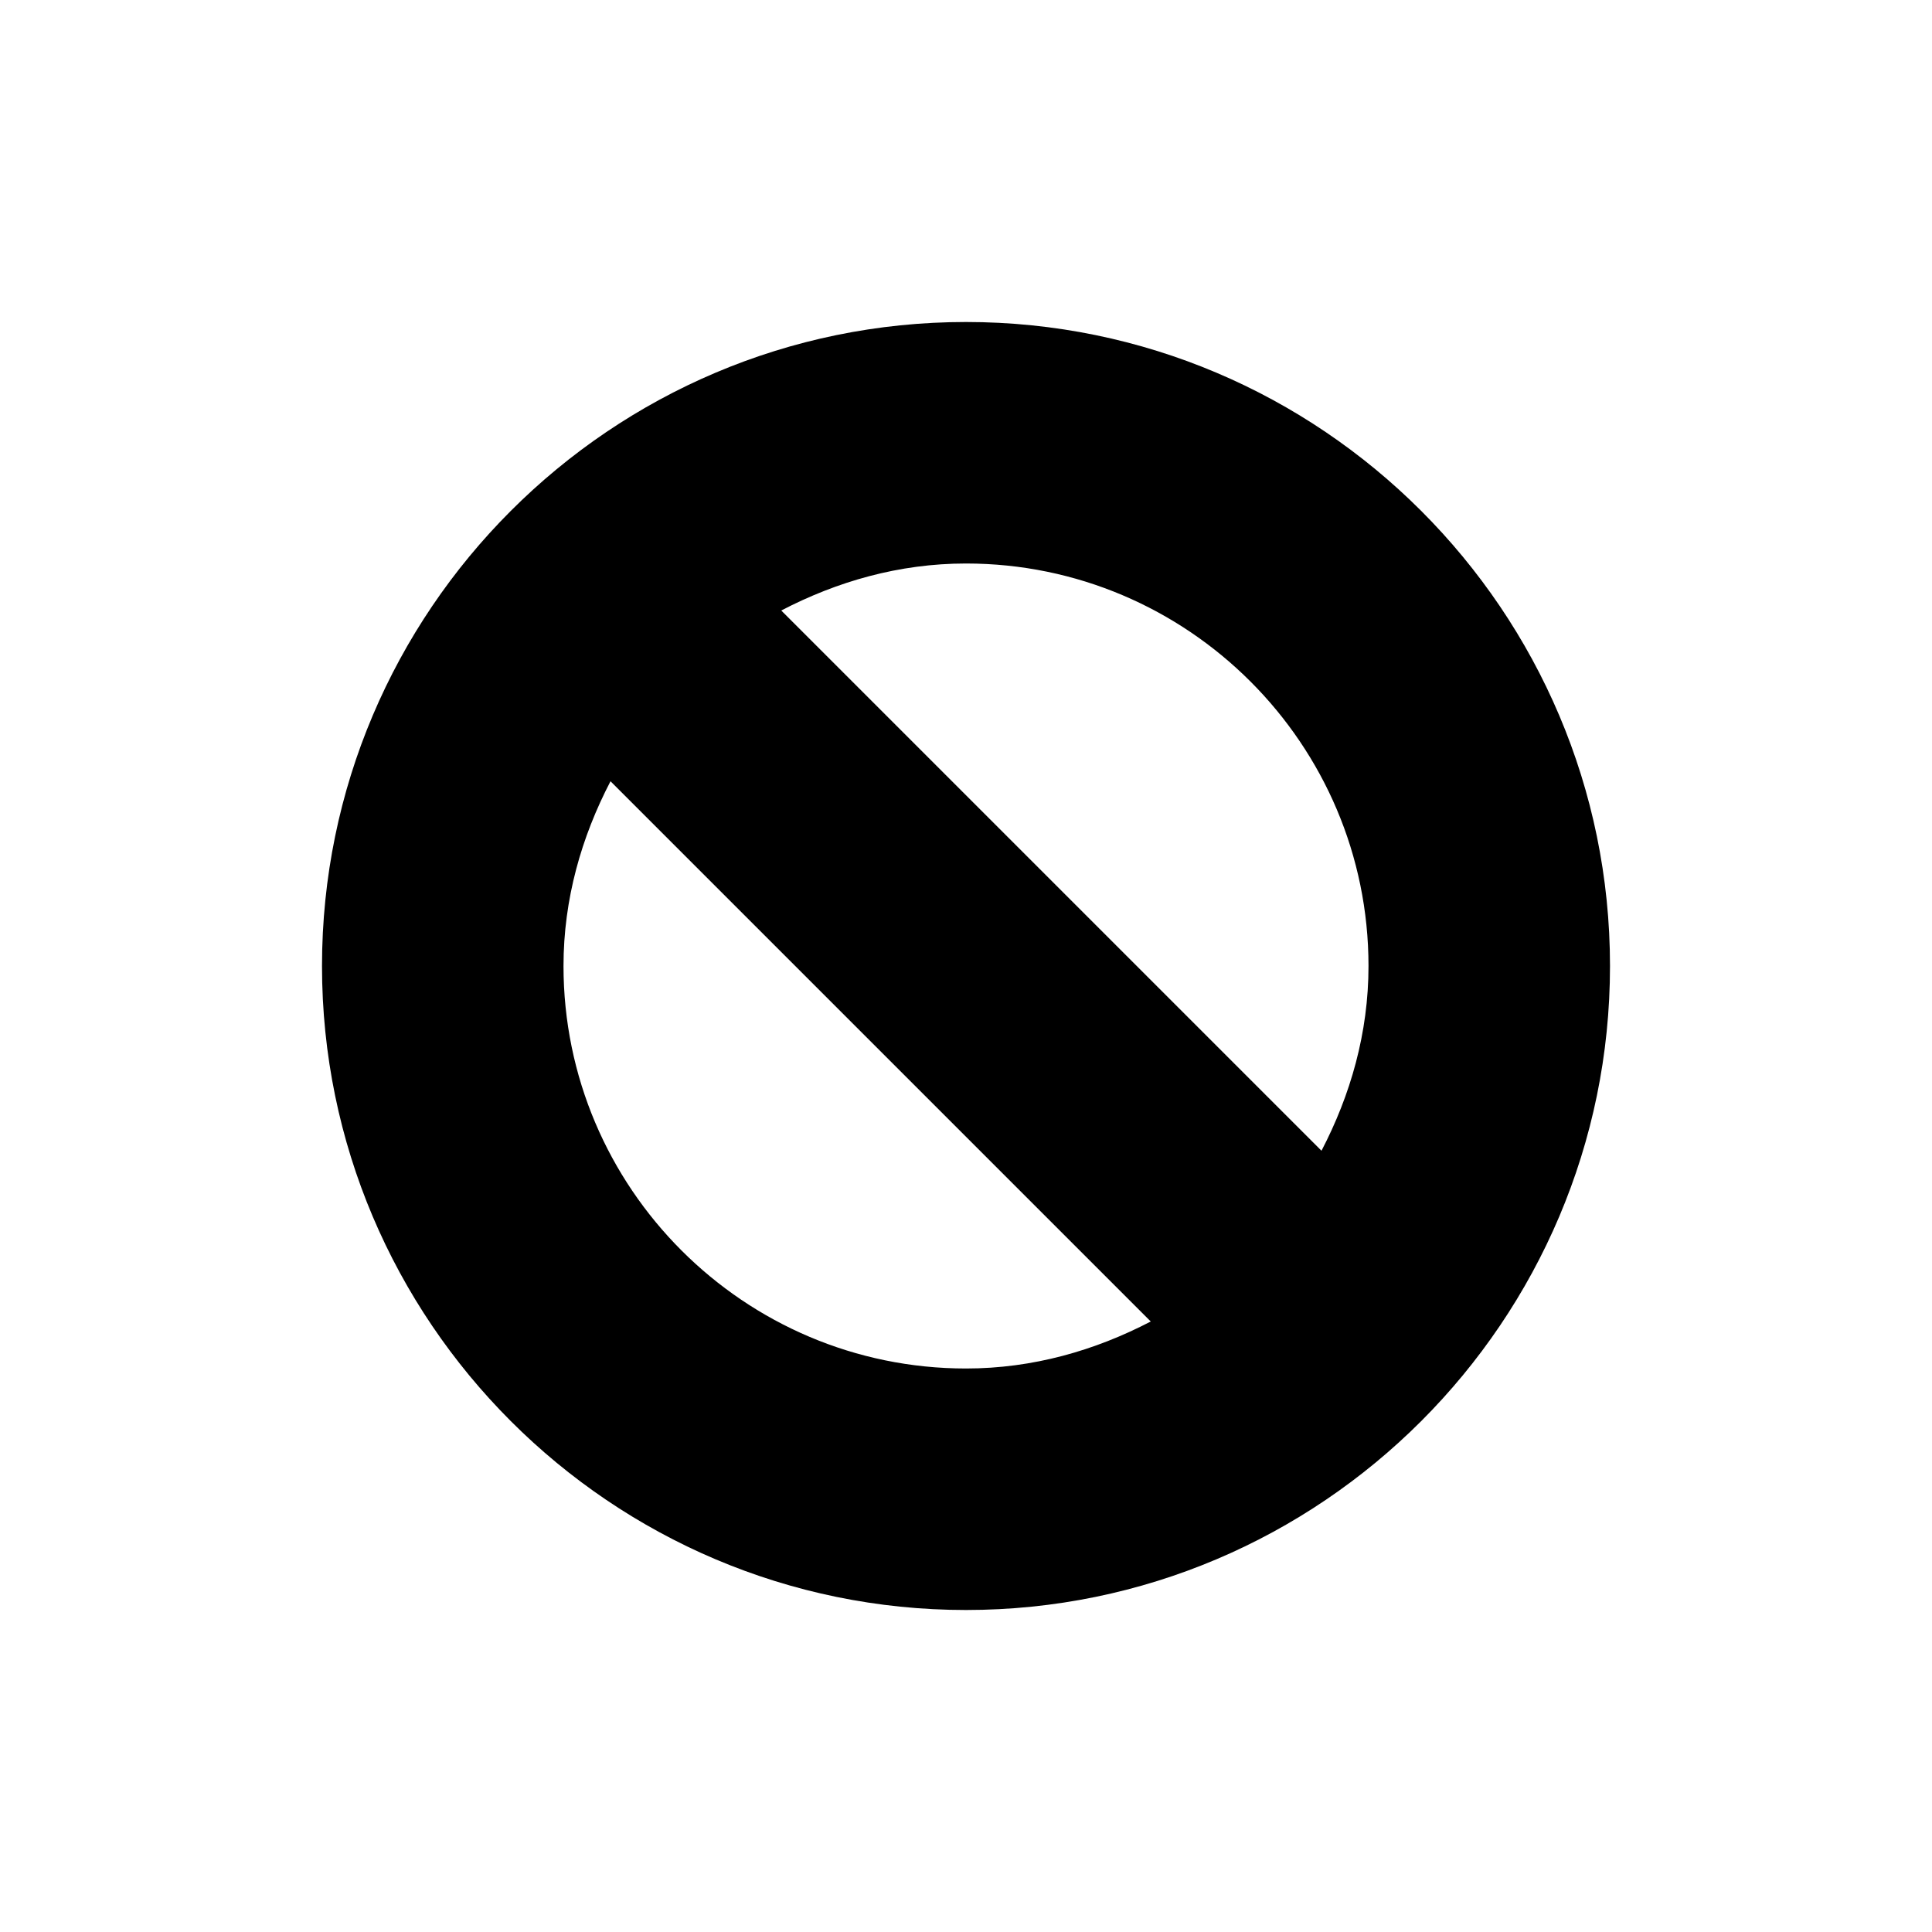
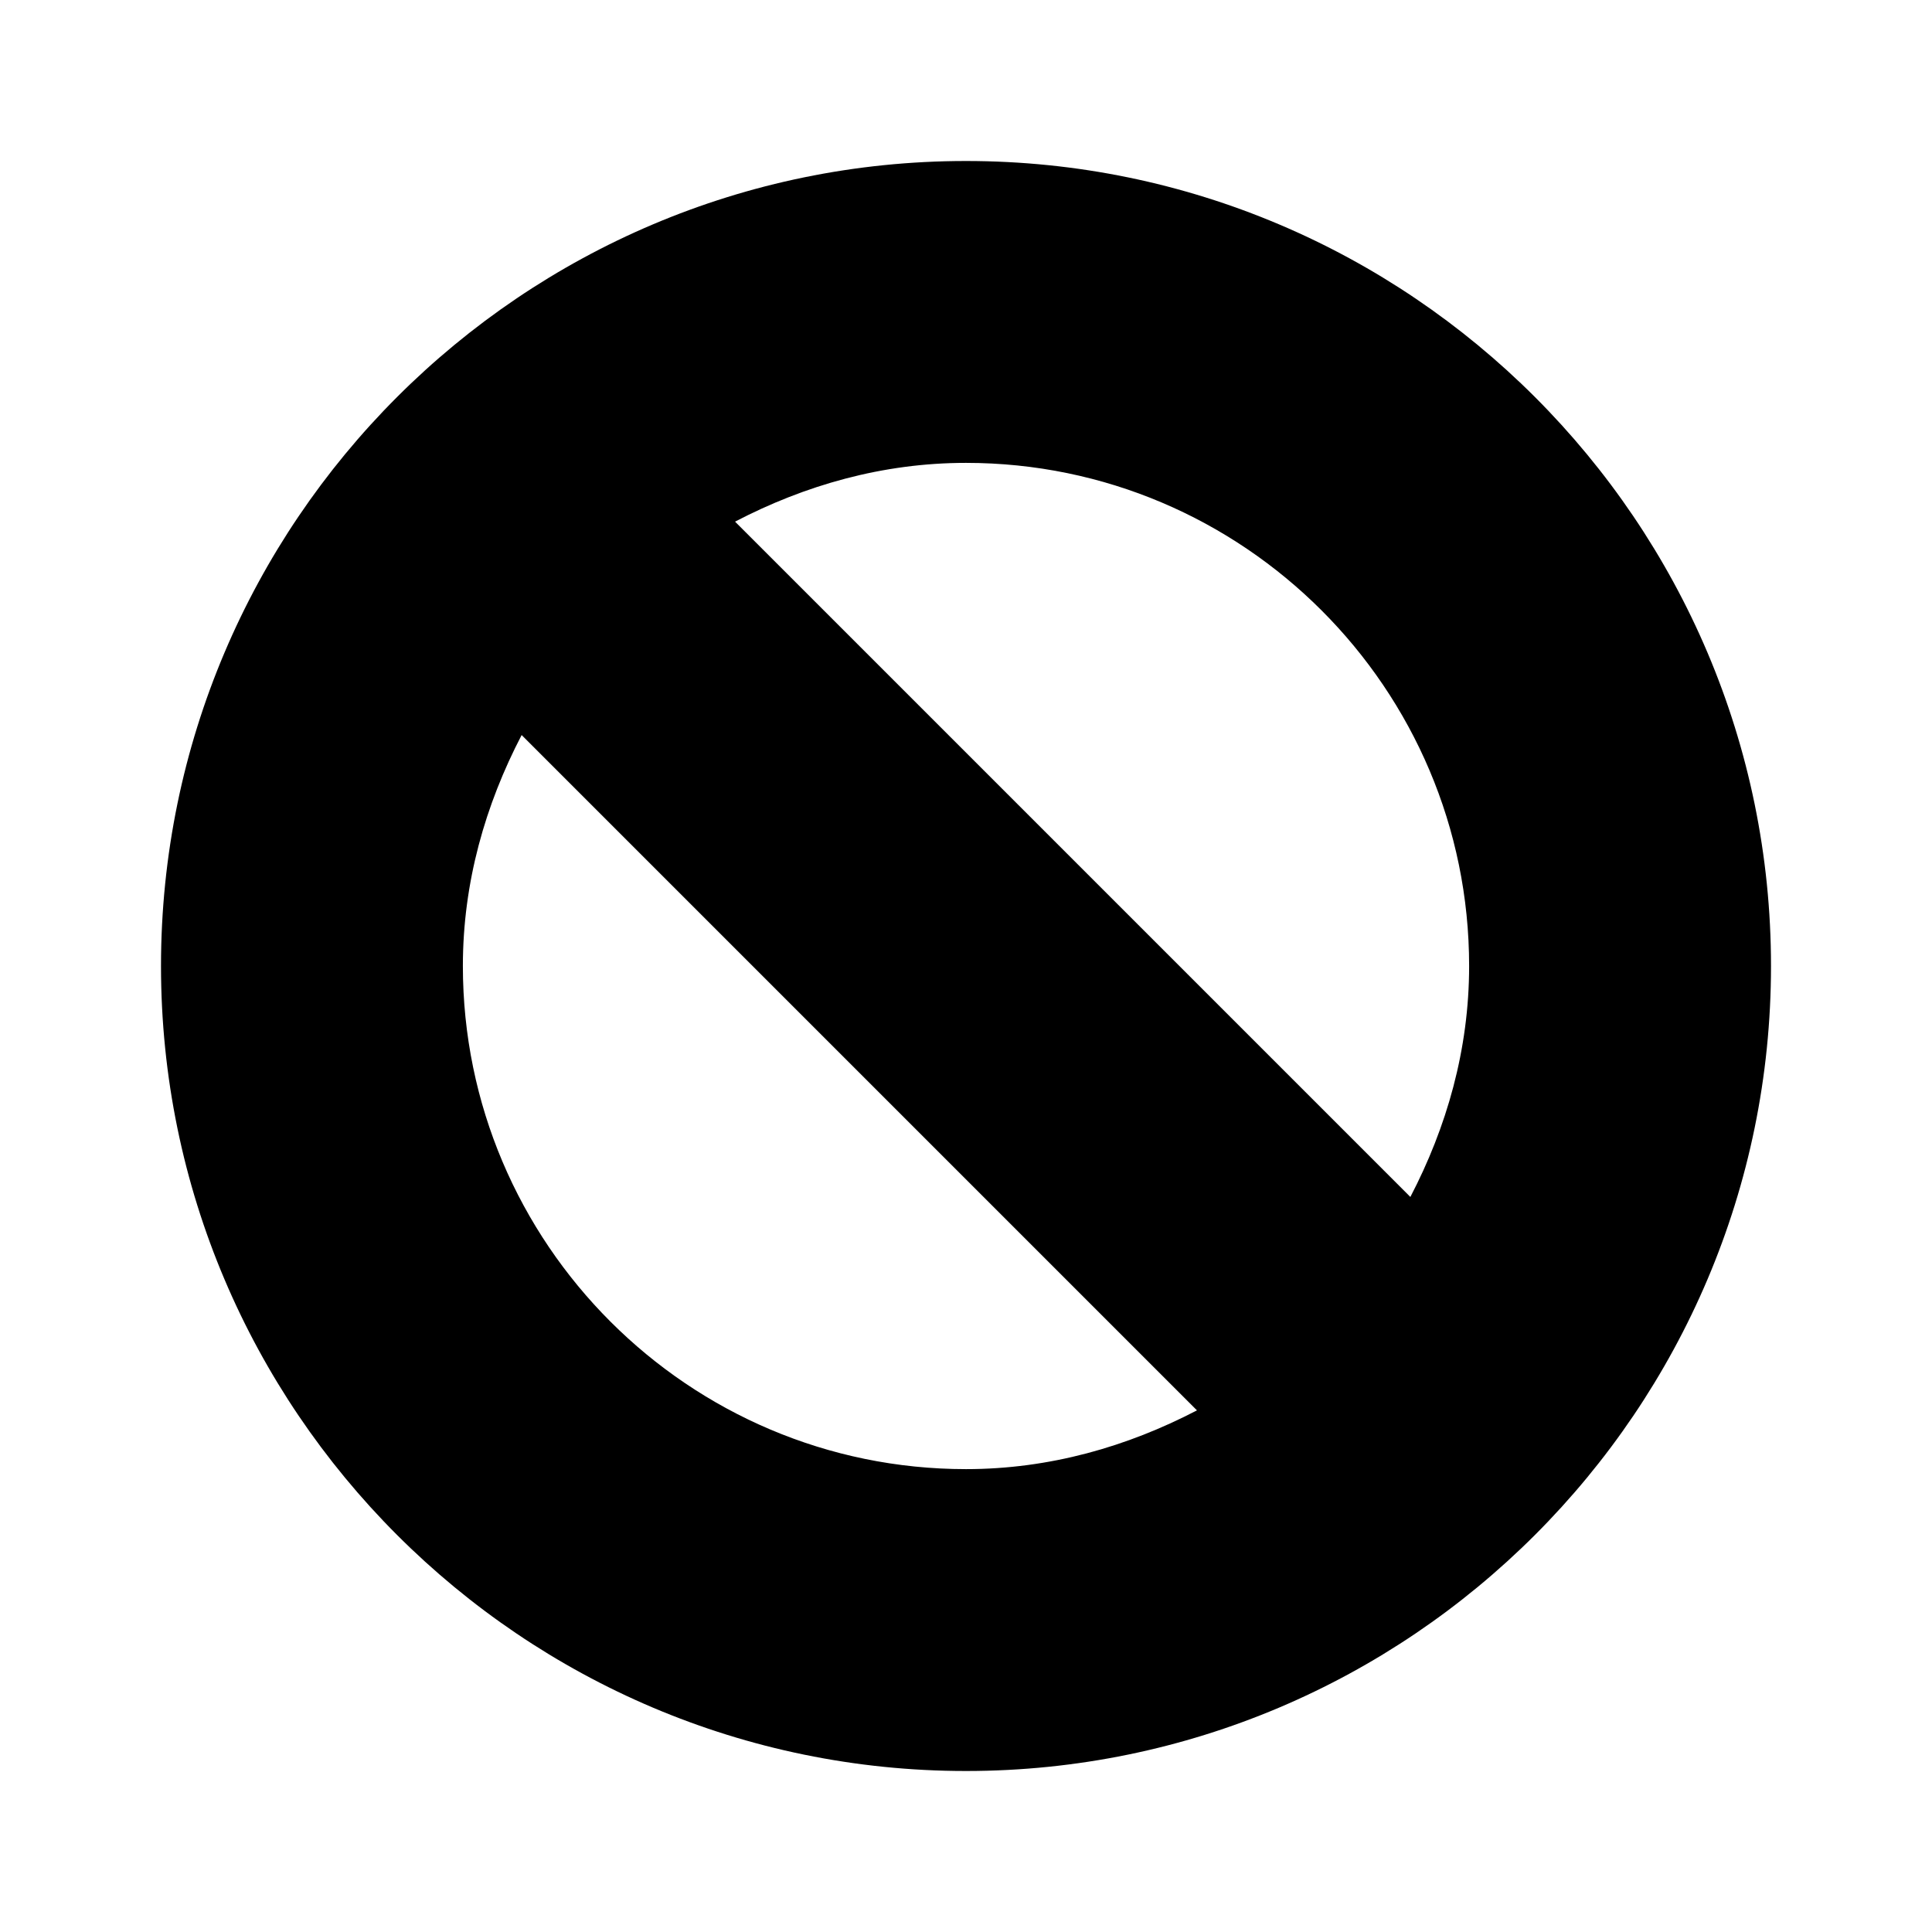
<svg xmlns="http://www.w3.org/2000/svg" class="icon" version="1.1" viewBox="0 0 24 24">
-   <path d="M12 4c-4.411 0-8 3.589-8 8s3.589 8 8 8 8-3.589 8-8-3.589-8-8-8zM7 12c0-0.832 0.224-1.604 0.584-2.295l6.711 6.711c-0.691 0.36-1.463 0.584-2.295 0.584-2.757 0-5-2.243-5-5zM16.416 14.295l-6.711-6.711c0.691-0.36 1.463-0.584 2.295-0.584 2.757 0 5 2.243 5 5 0 0.832-0.224 1.604-0.584 2.295z" />
+   <path d="M12 2c-5.514 0-10 4.486-10 10s4.486 10 10 10 10-4.486 10-10-4.486-10-10-10zM5.75 12c0-1.040 0.28-2.005 0.73-2.869l8.389 8.389c-0.864 0.45-1.829 0.73-2.869 0.73-3.446 0-6.25-2.804-6.25-6.25zM17.52 14.869l-8.389-8.389c0.864-0.45 1.829-0.73 2.869-0.73 3.446 0 6.25 2.804 6.25 6.25 0 1.040-0.28 2.005-0.73 2.869z" />
</svg>
